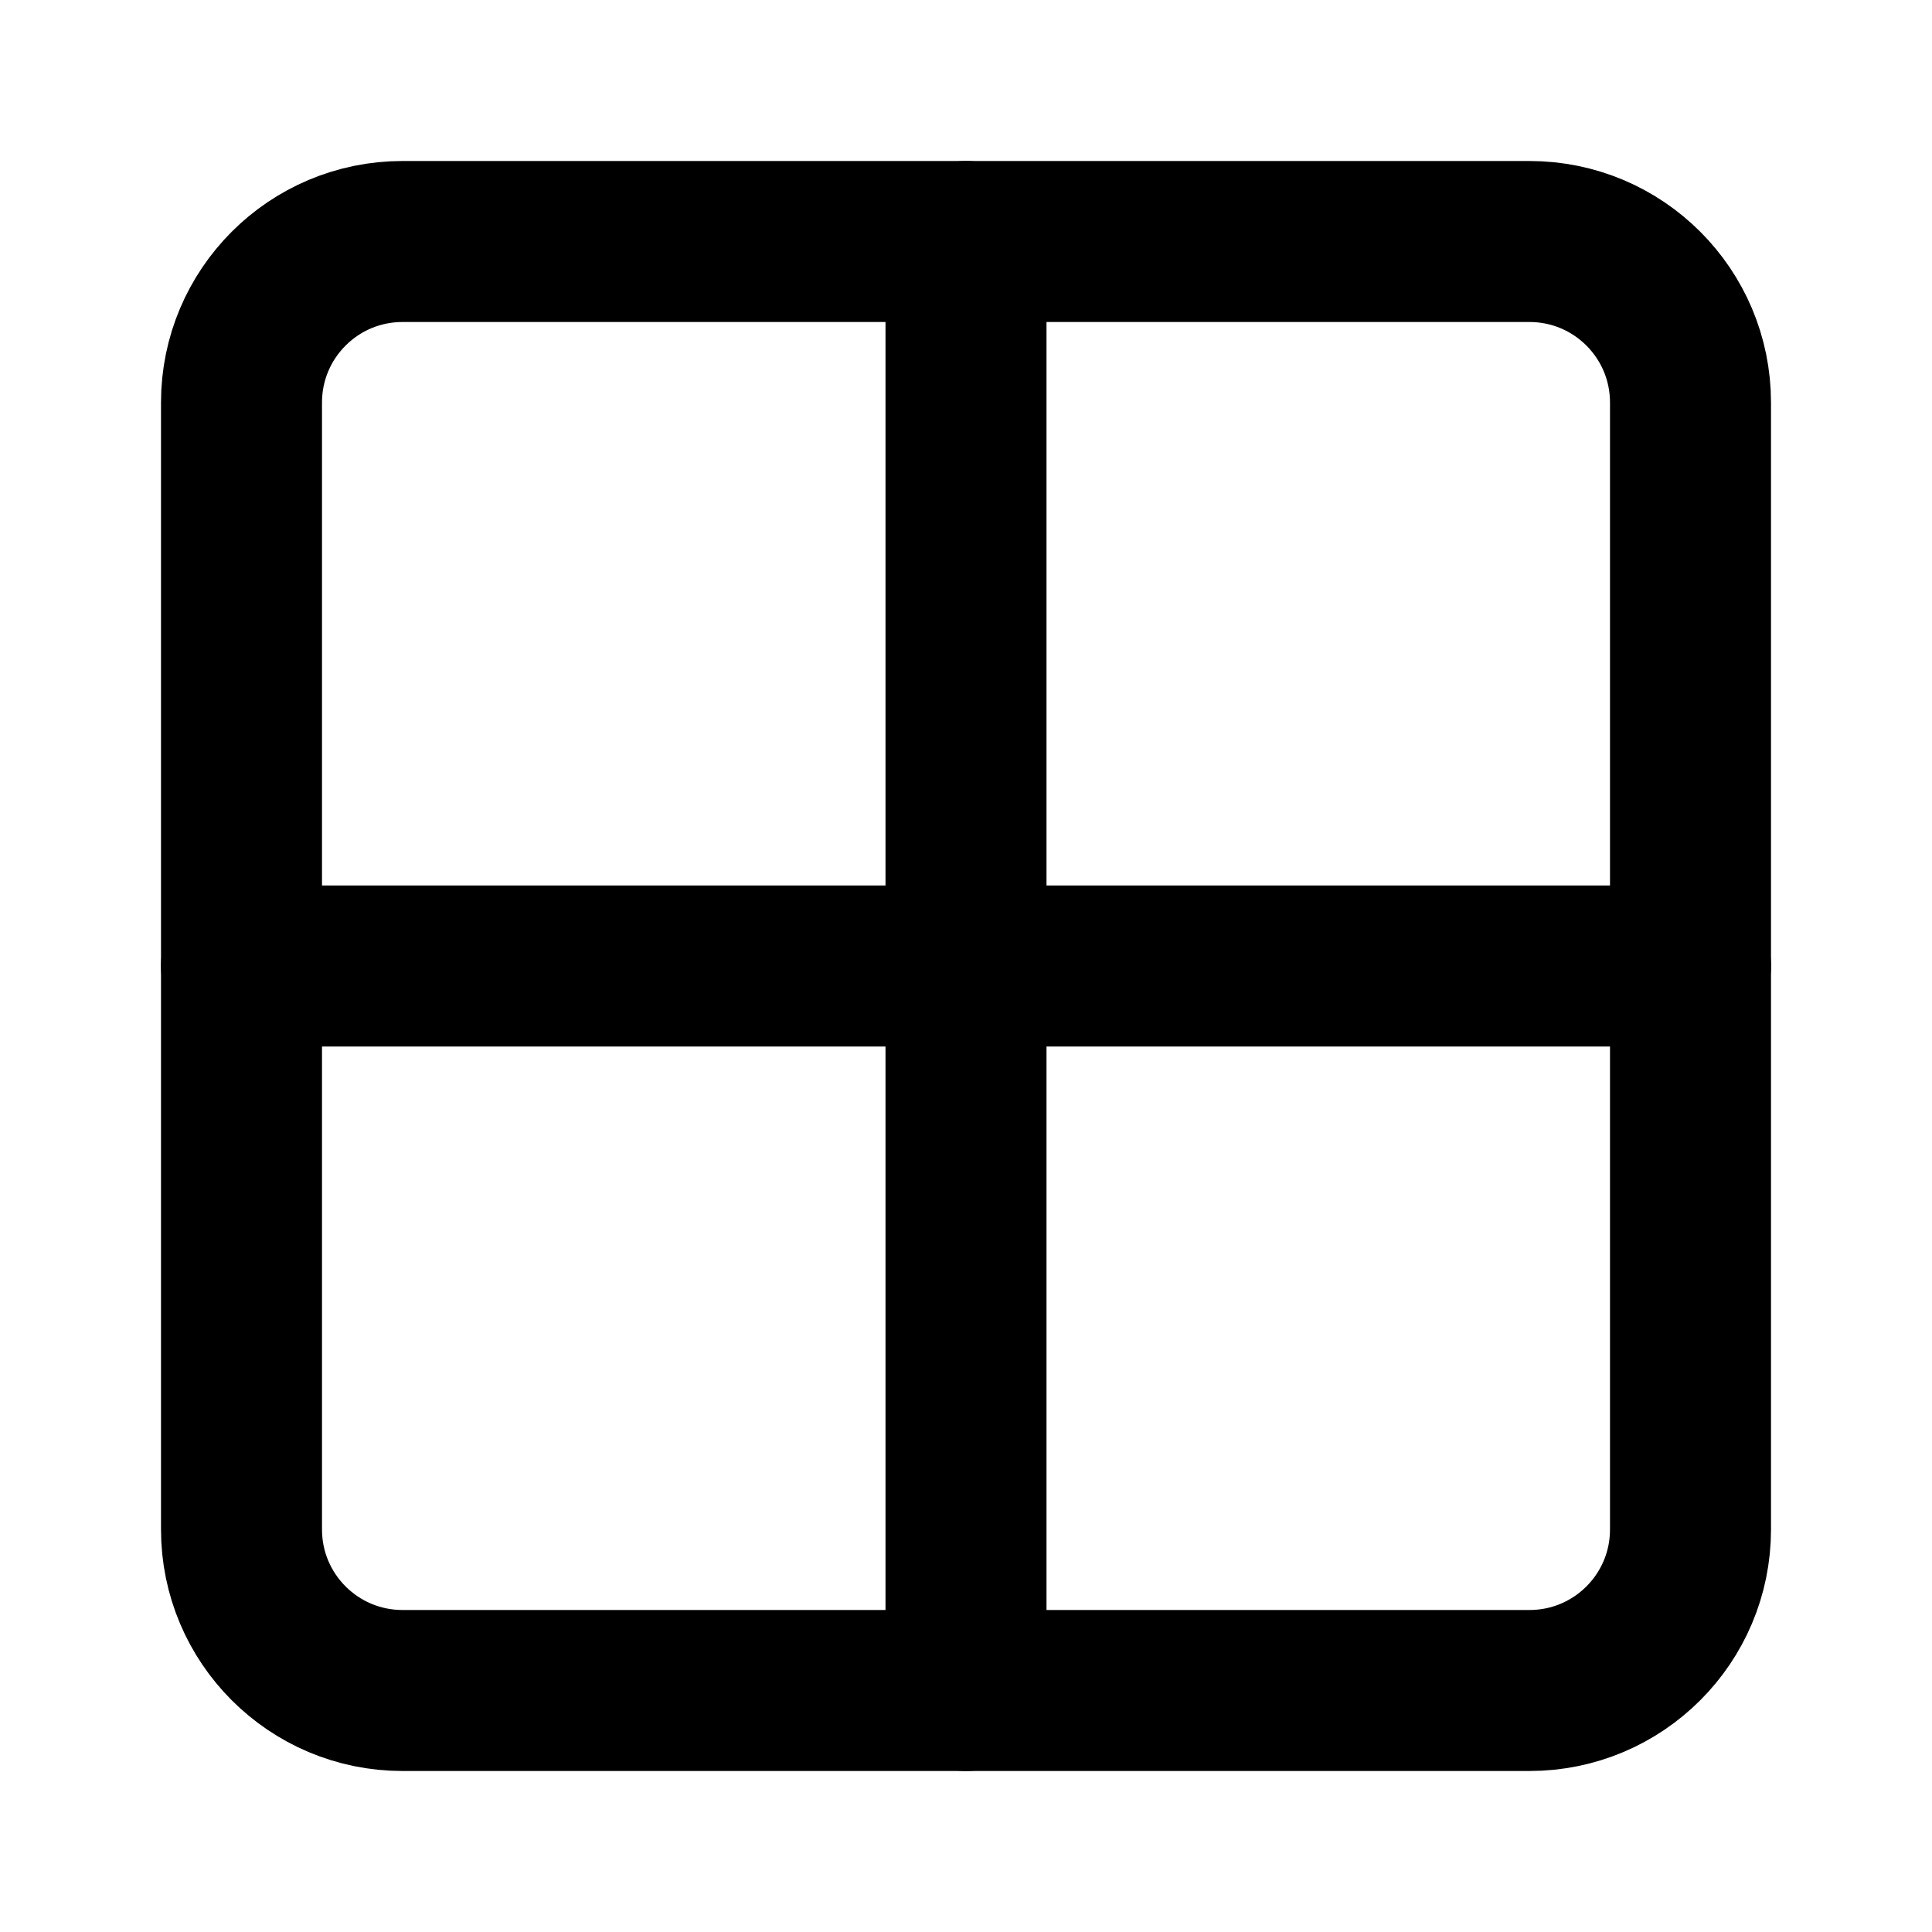
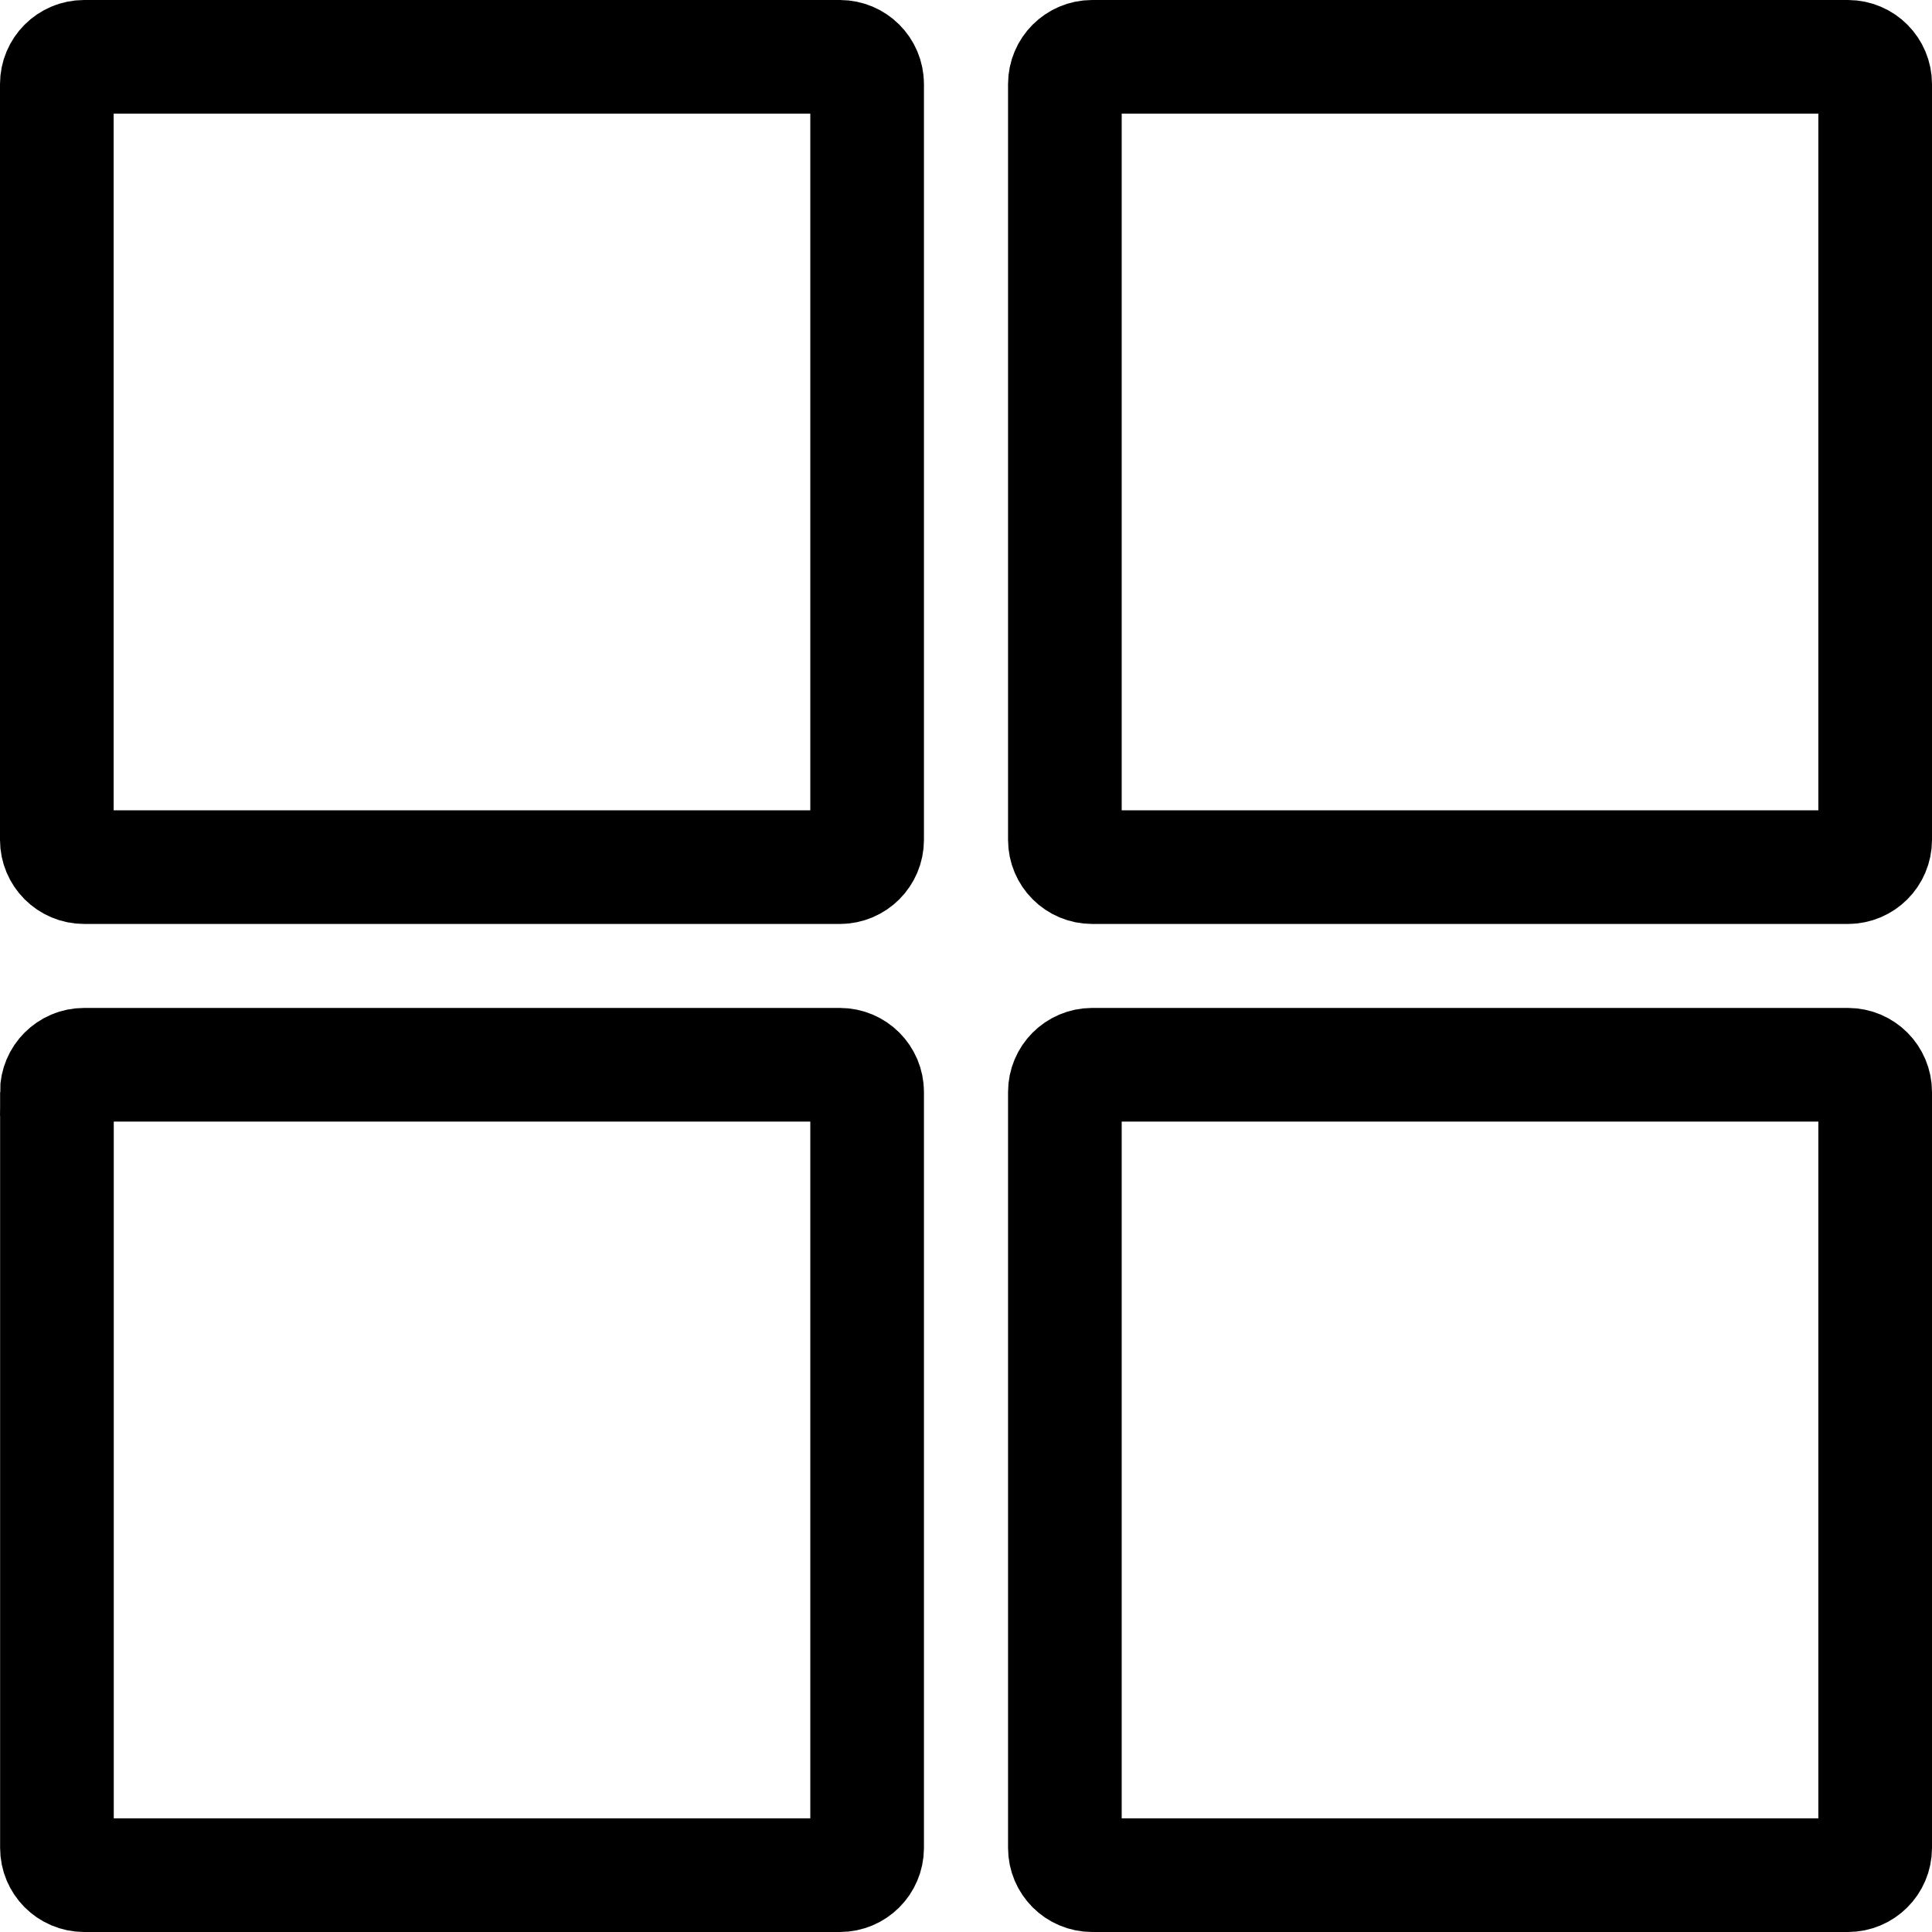
- <svg xmlns="http://www.w3.org/2000/svg" viewBox="0 0 24 24" fill="none" stroke="currentColor" stroke-width="2" stroke-linecap="round" stroke-linejoin="round">
-   <rect width="18" height="18" x="3" y="3" rx="2" />
-   <path d="M3 12h18" />
-   <path d="M12 3v18" />
+ <svg xmlns="http://www.w3.org/2000/svg" viewBox="0 0 17 17" fill="none">
+   <path fill="transparent" stroke="currentColor" d="M.5.74A.24.24 0 0 1 .74.5H7.39a.24.24 0 0 1 .24.24V7.39a.24.24 0 0 1-.24.24H.74A.24.24 0 0 1 .5 7.39V.74Zm0 8.869a.24.24 0 0 1 .24-.24H7.39a.24.24 0 0 1 .24.24v6.652a.24.24 0 0 1-.24.239H.74a.24.24 0 0 1-.239-.24V9.61ZM9.37.739A.24.24 0 0 1 9.609.5h6.652a.24.24 0 0 1 .239.24V7.39a.24.24 0 0 1-.24.24H9.61a.24.24 0 0 1-.24-.24V.74Zm0 8.87a.24.24 0 0 1 .239-.24h6.652a.24.24 0 0 1 .239.24v6.652a.24.24 0 0 1-.24.239H9.61a.24.24 0 0 1-.24-.24V9.61Z" />
</svg>
